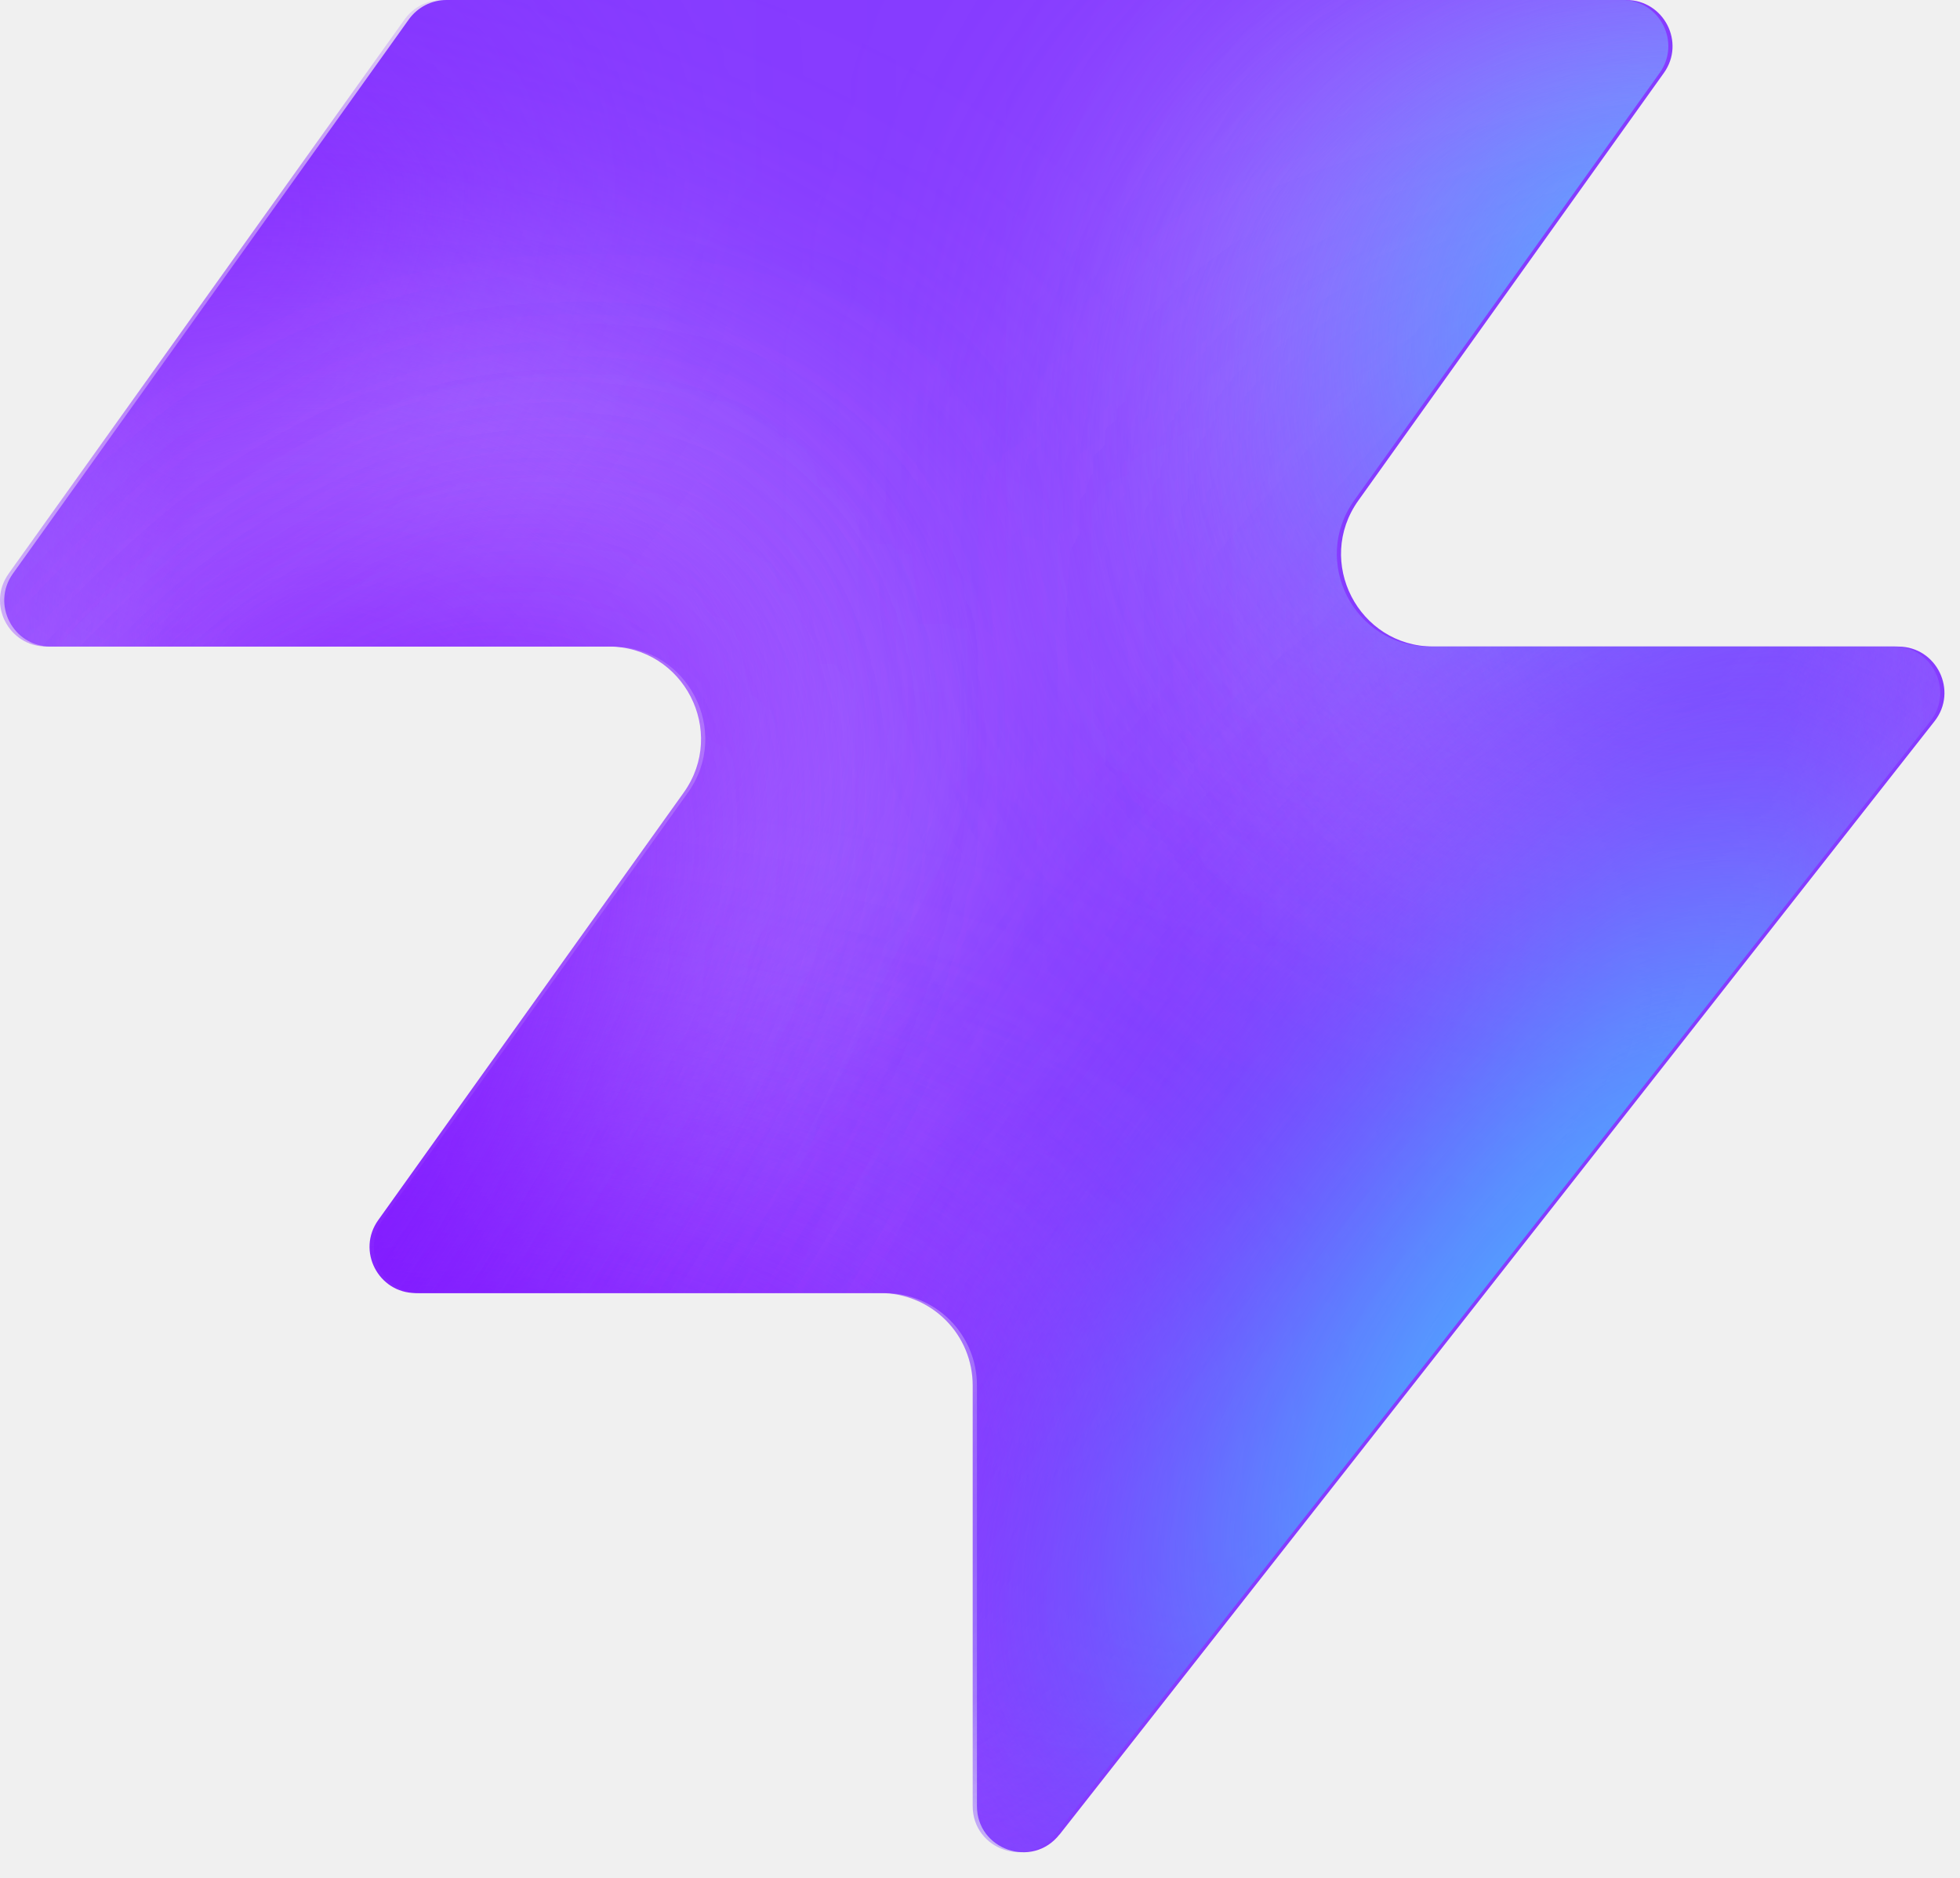
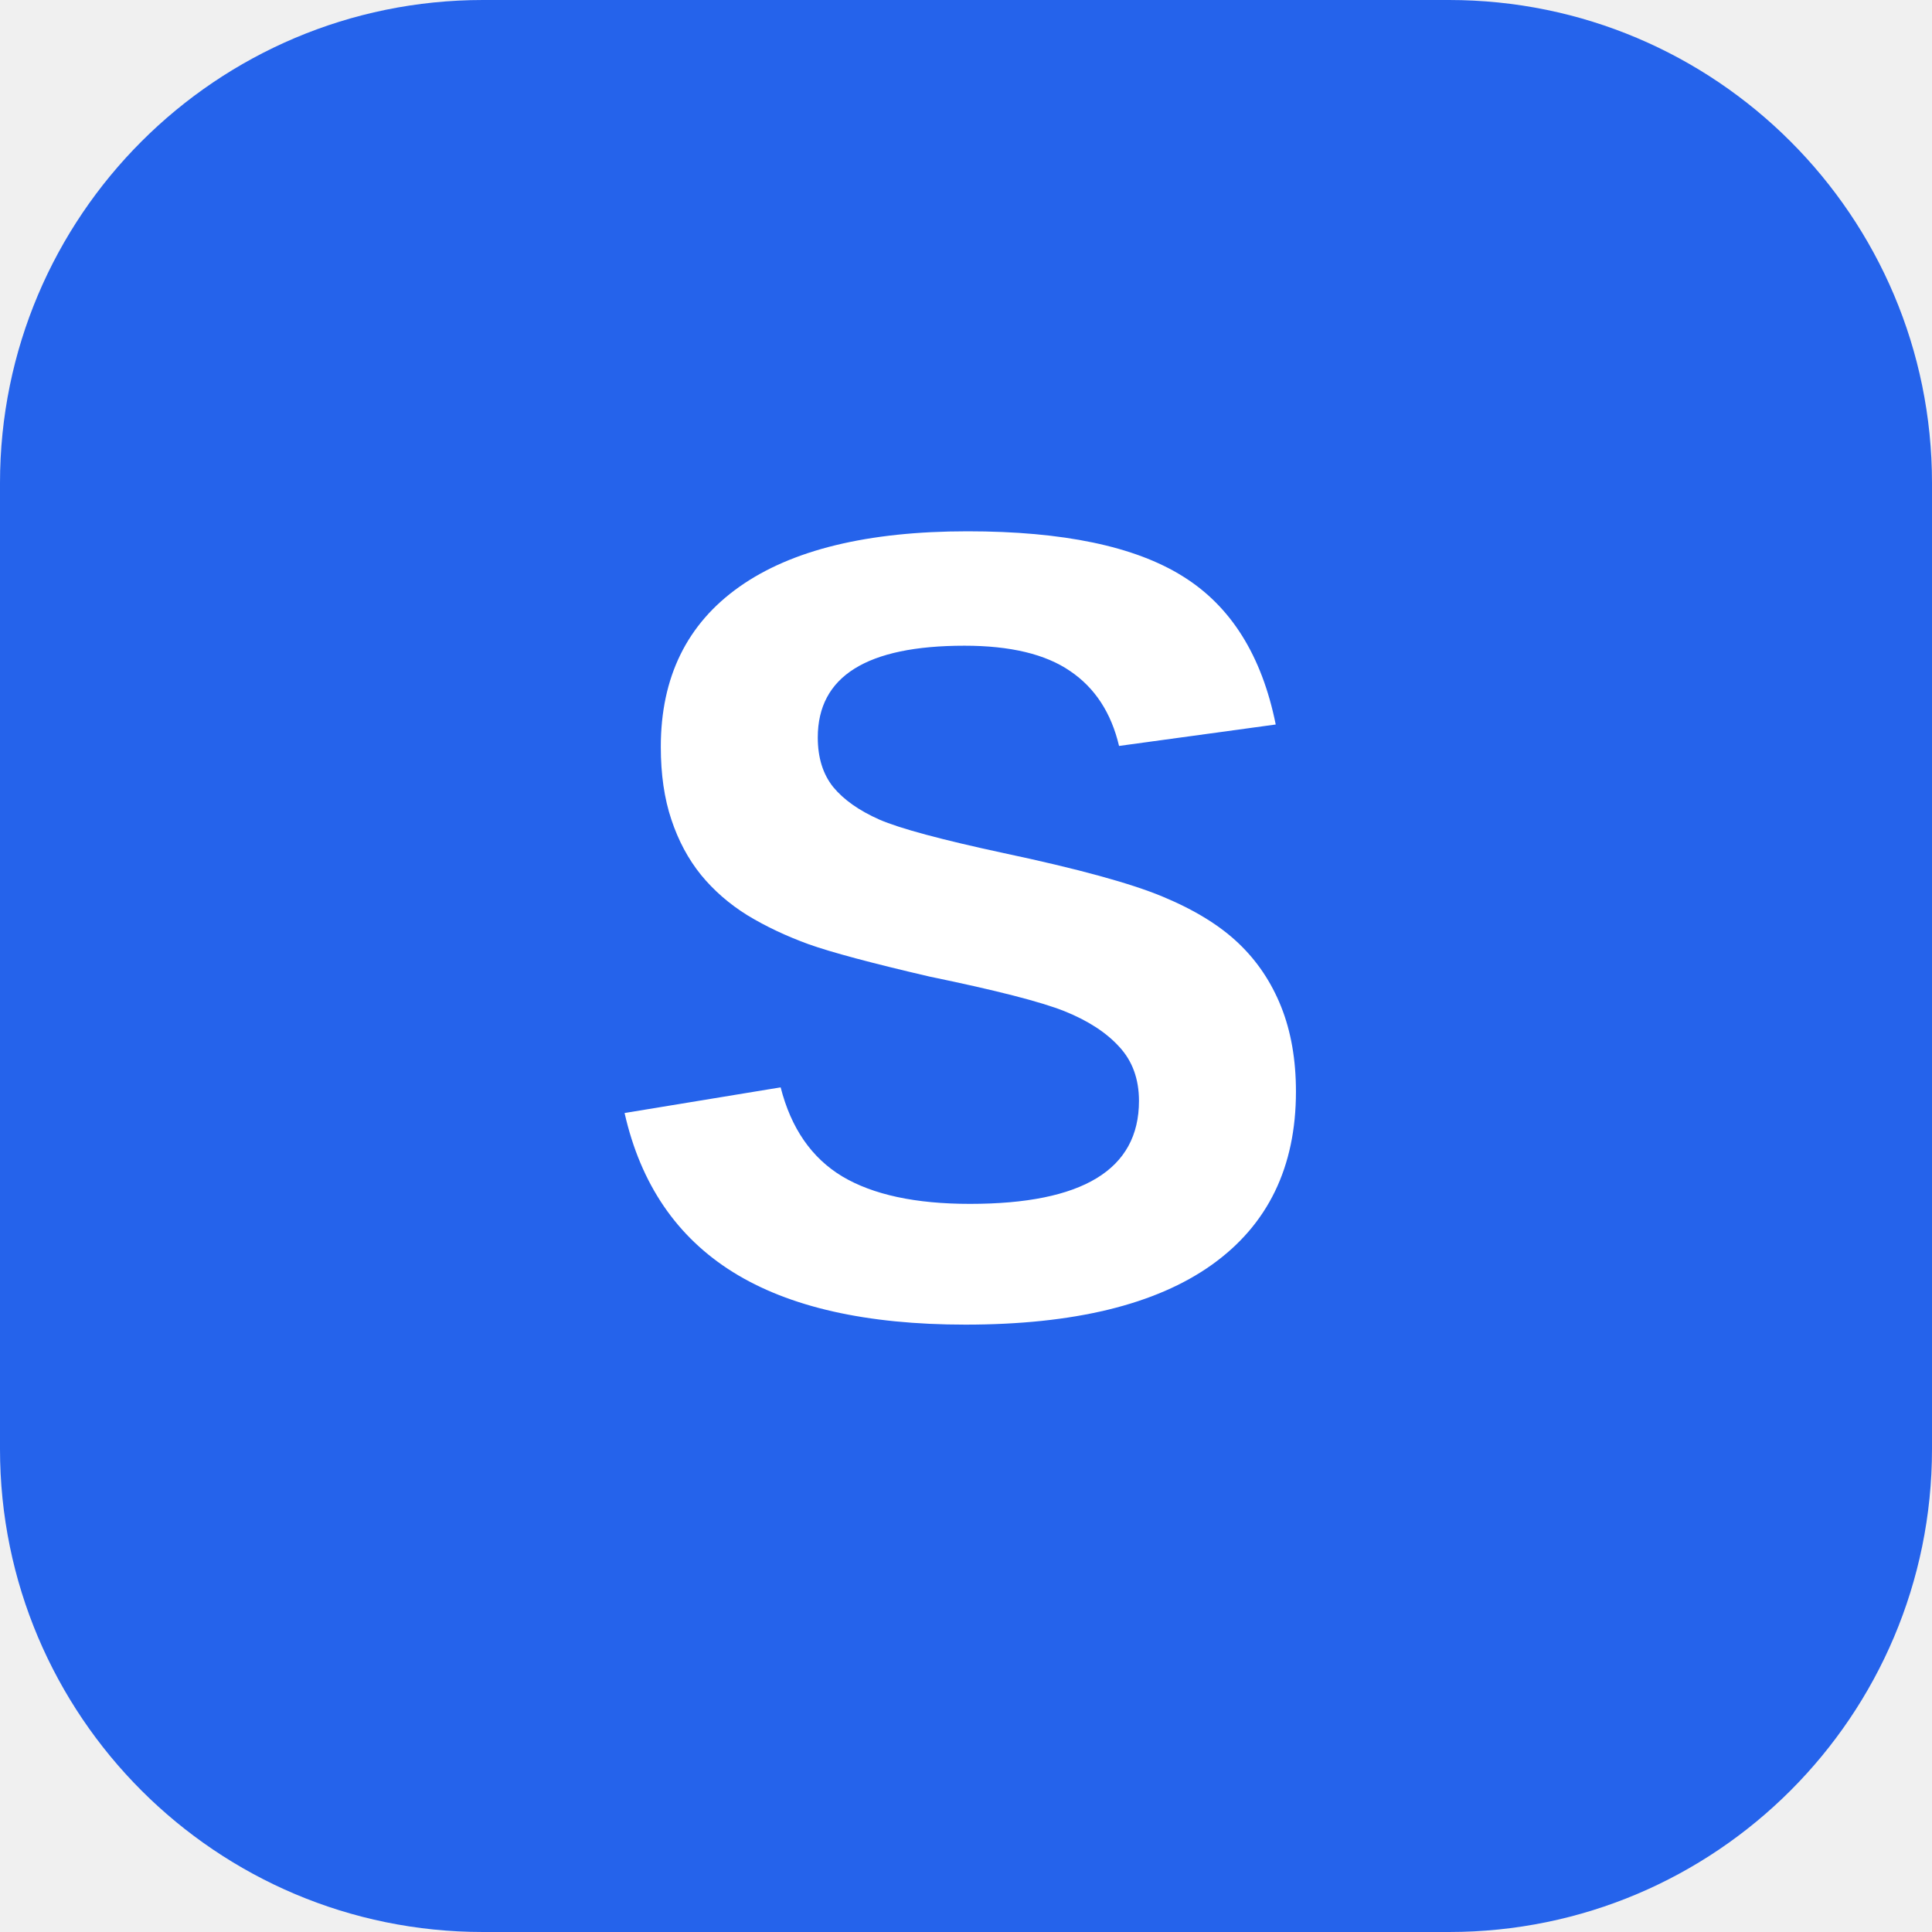
- <svg xmlns="http://www.w3.org/2000/svg" width="48" height="46" fill="none" viewBox="0 0 48 46">
-   <path fill="#863bff" d="M25.946 44.938c-.664.845-2.021.375-2.021-.698V33.937a2.26 2.26 0 0 0-2.262-2.262H10.287c-.92 0-1.456-1.04-.92-1.788l7.48-10.471c1.07-1.497 0-3.578-1.842-3.578H1.237c-.92 0-1.456-1.04-.92-1.788L10.013.474c.214-.297.556-.474.92-.474h28.894c.92 0 1.456 1.04.92 1.788l-7.48 10.471c-1.07 1.498 0 3.579 1.842 3.579h11.377c.943 0 1.473 1.088.89 1.83L25.947 44.94z" style="fill:#863bff;fill:color(display-p3 .525 .23 1);fill-opacity:1" />
-   <mask id="a" width="48" height="46" x="0" y="0" maskUnits="userSpaceOnUse" style="mask-type:alpha">
-     <path fill="#000" d="M25.842 44.938c-.664.844-2.021.375-2.021-.698V33.937a2.26 2.26 0 0 0-2.262-2.262H10.183c-.92 0-1.456-1.04-.92-1.788l7.48-10.471c1.07-1.498 0-3.579-1.842-3.579H1.133c-.92 0-1.456-1.04-.92-1.787L9.91.473c.214-.297.556-.474.92-.474h28.894c.92 0 1.456 1.04.92 1.788l-7.48 10.471c-1.07 1.498 0 3.578 1.842 3.578h11.377c.943 0 1.473 1.088.89 1.832L25.843 44.94z" style="fill:#000;fill-opacity:1" />
-   </mask>
-   <g mask="url(#a)">
-     <g filter="url(#b)">
-       <ellipse cx="5.508" cy="14.704" fill="#ede6ff" rx="5.508" ry="14.704" style="fill:#ede6ff;fill:color(display-p3 .927 .903 1);fill-opacity:1" transform="matrix(.00324 1 1 -.00324 -4.47 31.516)" />
-     </g>
-     <g filter="url(#c)">
-       <ellipse cx="10.399" cy="29.851" fill="#ede6ff" rx="10.399" ry="29.851" style="fill:#ede6ff;fill:color(display-p3 .927 .903 1);fill-opacity:1" transform="matrix(.00324 1 1 -.00324 -39.328 7.883)" />
-     </g>
-     <g filter="url(#d)">
-       <ellipse cx="5.508" cy="30.487" fill="#7e14ff" rx="5.508" ry="30.487" style="fill:#7e14ff;fill:color(display-p3 .492 .077 1);fill-opacity:1" transform="rotate(89.814 -25.913 -14.639)scale(1 -1)" />
-     </g>
-     <g filter="url(#e)">
-       <ellipse cx="5.508" cy="30.599" fill="#7e14ff" rx="5.508" ry="30.599" style="fill:#7e14ff;fill:color(display-p3 .492 .077 1);fill-opacity:1" transform="rotate(89.814 -32.644 -3.334)scale(1 -1)" />
-     </g>
-     <g filter="url(#f)">
-       <ellipse cx="5.508" cy="30.599" fill="#7e14ff" rx="5.508" ry="30.599" style="fill:#7e14ff;fill:color(display-p3 .492 .077 1);fill-opacity:1" transform="matrix(.00324 1 1 -.00324 -34.34 30.47)" />
-     </g>
-     <g filter="url(#g)">
-       <ellipse cx="14.072" cy="22.078" fill="#ede6ff" rx="14.072" ry="22.078" style="fill:#ede6ff;fill:color(display-p3 .927 .903 1);fill-opacity:1" transform="rotate(93.35 24.506 48.493)scale(-1 1)" />
-     </g>
-     <g filter="url(#h)">
-       <ellipse cx="3.47" cy="21.501" fill="#7e14ff" rx="3.47" ry="21.501" style="fill:#7e14ff;fill:color(display-p3 .492 .077 1);fill-opacity:1" transform="rotate(89.009 28.708 47.59)scale(-1 1)" />
-     </g>
-     <g filter="url(#i)">
-       <ellipse cx="3.47" cy="21.501" fill="#7e14ff" rx="3.47" ry="21.501" style="fill:#7e14ff;fill:color(display-p3 .492 .077 1);fill-opacity:1" transform="rotate(89.009 28.708 47.59)scale(-1 1)" />
-     </g>
-     <g filter="url(#j)">
-       <ellipse cx=".387" cy="8.972" fill="#7e14ff" rx="4.407" ry="29.108" style="fill:#7e14ff;fill:color(display-p3 .492 .077 1);fill-opacity:1" transform="rotate(39.51 .387 8.972)" />
-     </g>
-     <g filter="url(#k)">
-       <ellipse cx="47.523" cy="-6.092" fill="#7e14ff" rx="4.407" ry="29.108" style="fill:#7e14ff;fill:color(display-p3 .492 .077 1);fill-opacity:1" transform="rotate(37.892 47.523 -6.092)" />
-     </g>
-     <g filter="url(#l)">
-       <ellipse cx="41.412" cy="6.333" fill="#47bfff" rx="5.971" ry="9.665" style="fill:#47bfff;fill:color(display-p3 .28 .748 1);fill-opacity:1" transform="rotate(37.892 41.412 6.333)" />
-     </g>
-     <g filter="url(#m)">
-       <ellipse cx="-1.879" cy="38.332" fill="#7e14ff" rx="4.407" ry="29.108" style="fill:#7e14ff;fill:color(display-p3 .492 .077 1);fill-opacity:1" transform="rotate(37.892 -1.88 38.332)" />
-     </g>
-     <g filter="url(#n)">
-       <ellipse cx="-1.879" cy="38.332" fill="#7e14ff" rx="4.407" ry="29.108" style="fill:#7e14ff;fill:color(display-p3 .492 .077 1);fill-opacity:1" transform="rotate(37.892 -1.88 38.332)" />
-     </g>
-     <g filter="url(#o)">
-       <ellipse cx="35.651" cy="29.907" fill="#7e14ff" rx="4.407" ry="29.108" style="fill:#7e14ff;fill:color(display-p3 .492 .077 1);fill-opacity:1" transform="rotate(37.892 35.651 29.907)" />
-     </g>
-     <g filter="url(#p)">
-       <ellipse cx="38.418" cy="32.4" fill="#47bfff" rx="5.971" ry="15.297" style="fill:#47bfff;fill:color(display-p3 .28 .748 1);fill-opacity:1" transform="rotate(37.892 38.418 32.4)" />
-     </g>
-   </g>
-   <defs>
-     <filter id="b" width="60.045" height="41.654" x="-19.77" y="16.149" color-interpolation-filters="sRGB" filterUnits="userSpaceOnUse">
-       <feFlood flood-opacity="0" result="BackgroundImageFix" />
-       <feBlend in="SourceGraphic" in2="BackgroundImageFix" result="shape" />
-       <feGaussianBlur result="effect1_foregroundBlur_2002_17158" stdDeviation="7.659" />
-     </filter>
-     <filter id="c" width="90.34" height="51.437" x="-54.613" y="-7.533" color-interpolation-filters="sRGB" filterUnits="userSpaceOnUse">
-       <feFlood flood-opacity="0" result="BackgroundImageFix" />
-       <feBlend in="SourceGraphic" in2="BackgroundImageFix" result="shape" />
-       <feGaussianBlur result="effect1_foregroundBlur_2002_17158" stdDeviation="7.659" />
-     </filter>
-     <filter id="d" width="79.355" height="29.4" x="-49.64" y="2.03" color-interpolation-filters="sRGB" filterUnits="userSpaceOnUse">
-       <feFlood flood-opacity="0" result="BackgroundImageFix" />
-       <feBlend in="SourceGraphic" in2="BackgroundImageFix" result="shape" />
-       <feGaussianBlur result="effect1_foregroundBlur_2002_17158" stdDeviation="4.596" />
-     </filter>
-     <filter id="e" width="79.579" height="29.4" x="-45.045" y="20.029" color-interpolation-filters="sRGB" filterUnits="userSpaceOnUse">
-       <feFlood flood-opacity="0" result="BackgroundImageFix" />
-       <feBlend in="SourceGraphic" in2="BackgroundImageFix" result="shape" />
-       <feGaussianBlur result="effect1_foregroundBlur_2002_17158" stdDeviation="4.596" />
-     </filter>
-     <filter id="f" width="79.579" height="29.4" x="-43.513" y="21.178" color-interpolation-filters="sRGB" filterUnits="userSpaceOnUse">
-       <feFlood flood-opacity="0" result="BackgroundImageFix" />
-       <feBlend in="SourceGraphic" in2="BackgroundImageFix" result="shape" />
-       <feGaussianBlur result="effect1_foregroundBlur_2002_17158" stdDeviation="4.596" />
-     </filter>
-     <filter id="g" width="74.749" height="58.852" x="15.756" y="-17.901" color-interpolation-filters="sRGB" filterUnits="userSpaceOnUse">
-       <feFlood flood-opacity="0" result="BackgroundImageFix" />
-       <feBlend in="SourceGraphic" in2="BackgroundImageFix" result="shape" />
-       <feGaussianBlur result="effect1_foregroundBlur_2002_17158" stdDeviation="7.659" />
-     </filter>
-     <filter id="h" width="61.377" height="25.362" x="23.548" y="2.284" color-interpolation-filters="sRGB" filterUnits="userSpaceOnUse">
-       <feFlood flood-opacity="0" result="BackgroundImageFix" />
-       <feBlend in="SourceGraphic" in2="BackgroundImageFix" result="shape" />
-       <feGaussianBlur result="effect1_foregroundBlur_2002_17158" stdDeviation="4.596" />
-     </filter>
-     <filter id="i" width="61.377" height="25.362" x="23.548" y="2.284" color-interpolation-filters="sRGB" filterUnits="userSpaceOnUse">
-       <feFlood flood-opacity="0" result="BackgroundImageFix" />
-       <feBlend in="SourceGraphic" in2="BackgroundImageFix" result="shape" />
-       <feGaussianBlur result="effect1_foregroundBlur_2002_17158" stdDeviation="4.596" />
-     </filter>
-     <filter id="j" width="56.045" height="63.649" x="-27.636" y="-22.853" color-interpolation-filters="sRGB" filterUnits="userSpaceOnUse">
-       <feFlood flood-opacity="0" result="BackgroundImageFix" />
-       <feBlend in="SourceGraphic" in2="BackgroundImageFix" result="shape" />
-       <feGaussianBlur result="effect1_foregroundBlur_2002_17158" stdDeviation="4.596" />
-     </filter>
-     <filter id="k" width="54.814" height="64.646" x="20.116" y="-38.415" color-interpolation-filters="sRGB" filterUnits="userSpaceOnUse">
-       <feFlood flood-opacity="0" result="BackgroundImageFix" />
-       <feBlend in="SourceGraphic" in2="BackgroundImageFix" result="shape" />
-       <feGaussianBlur result="effect1_foregroundBlur_2002_17158" stdDeviation="4.596" />
-     </filter>
-     <filter id="l" width="33.541" height="35.313" x="24.641" y="-11.323" color-interpolation-filters="sRGB" filterUnits="userSpaceOnUse">
-       <feFlood flood-opacity="0" result="BackgroundImageFix" />
-       <feBlend in="SourceGraphic" in2="BackgroundImageFix" result="shape" />
-       <feGaussianBlur result="effect1_foregroundBlur_2002_17158" stdDeviation="4.596" />
-     </filter>
-     <filter id="m" width="54.814" height="64.646" x="-29.286" y="6.009" color-interpolation-filters="sRGB" filterUnits="userSpaceOnUse">
-       <feFlood flood-opacity="0" result="BackgroundImageFix" />
-       <feBlend in="SourceGraphic" in2="BackgroundImageFix" result="shape" />
-       <feGaussianBlur result="effect1_foregroundBlur_2002_17158" stdDeviation="4.596" />
-     </filter>
-     <filter id="n" width="54.814" height="64.646" x="-29.286" y="6.009" color-interpolation-filters="sRGB" filterUnits="userSpaceOnUse">
-       <feFlood flood-opacity="0" result="BackgroundImageFix" />
-       <feBlend in="SourceGraphic" in2="BackgroundImageFix" result="shape" />
-       <feGaussianBlur result="effect1_foregroundBlur_2002_17158" stdDeviation="4.596" />
-     </filter>
-     <filter id="o" width="54.814" height="64.646" x="8.244" y="-2.416" color-interpolation-filters="sRGB" filterUnits="userSpaceOnUse">
-       <feFlood flood-opacity="0" result="BackgroundImageFix" />
-       <feBlend in="SourceGraphic" in2="BackgroundImageFix" result="shape" />
-       <feGaussianBlur result="effect1_foregroundBlur_2002_17158" stdDeviation="4.596" />
-     </filter>
-     <filter id="p" width="39.409" height="43.623" x="18.713" y="10.588" color-interpolation-filters="sRGB" filterUnits="userSpaceOnUse">
-       <feFlood flood-opacity="0" result="BackgroundImageFix" />
-       <feBlend in="SourceGraphic" in2="BackgroundImageFix" result="shape" />
-       <feGaussianBlur result="effect1_foregroundBlur_2002_17158" stdDeviation="4.596" />
-     </filter>
-   </defs>
+ <svg xmlns="http://www.w3.org/2000/svg" viewBox="0 0 100 100">
+   <rect width="100" height="100" rx="25" fill="#2563eb" />
+   <text x="50" y="68" text-anchor="middle" font-family="Arial, sans-serif" font-size="58" font-weight="700" fill="white">S</text>
</svg>
